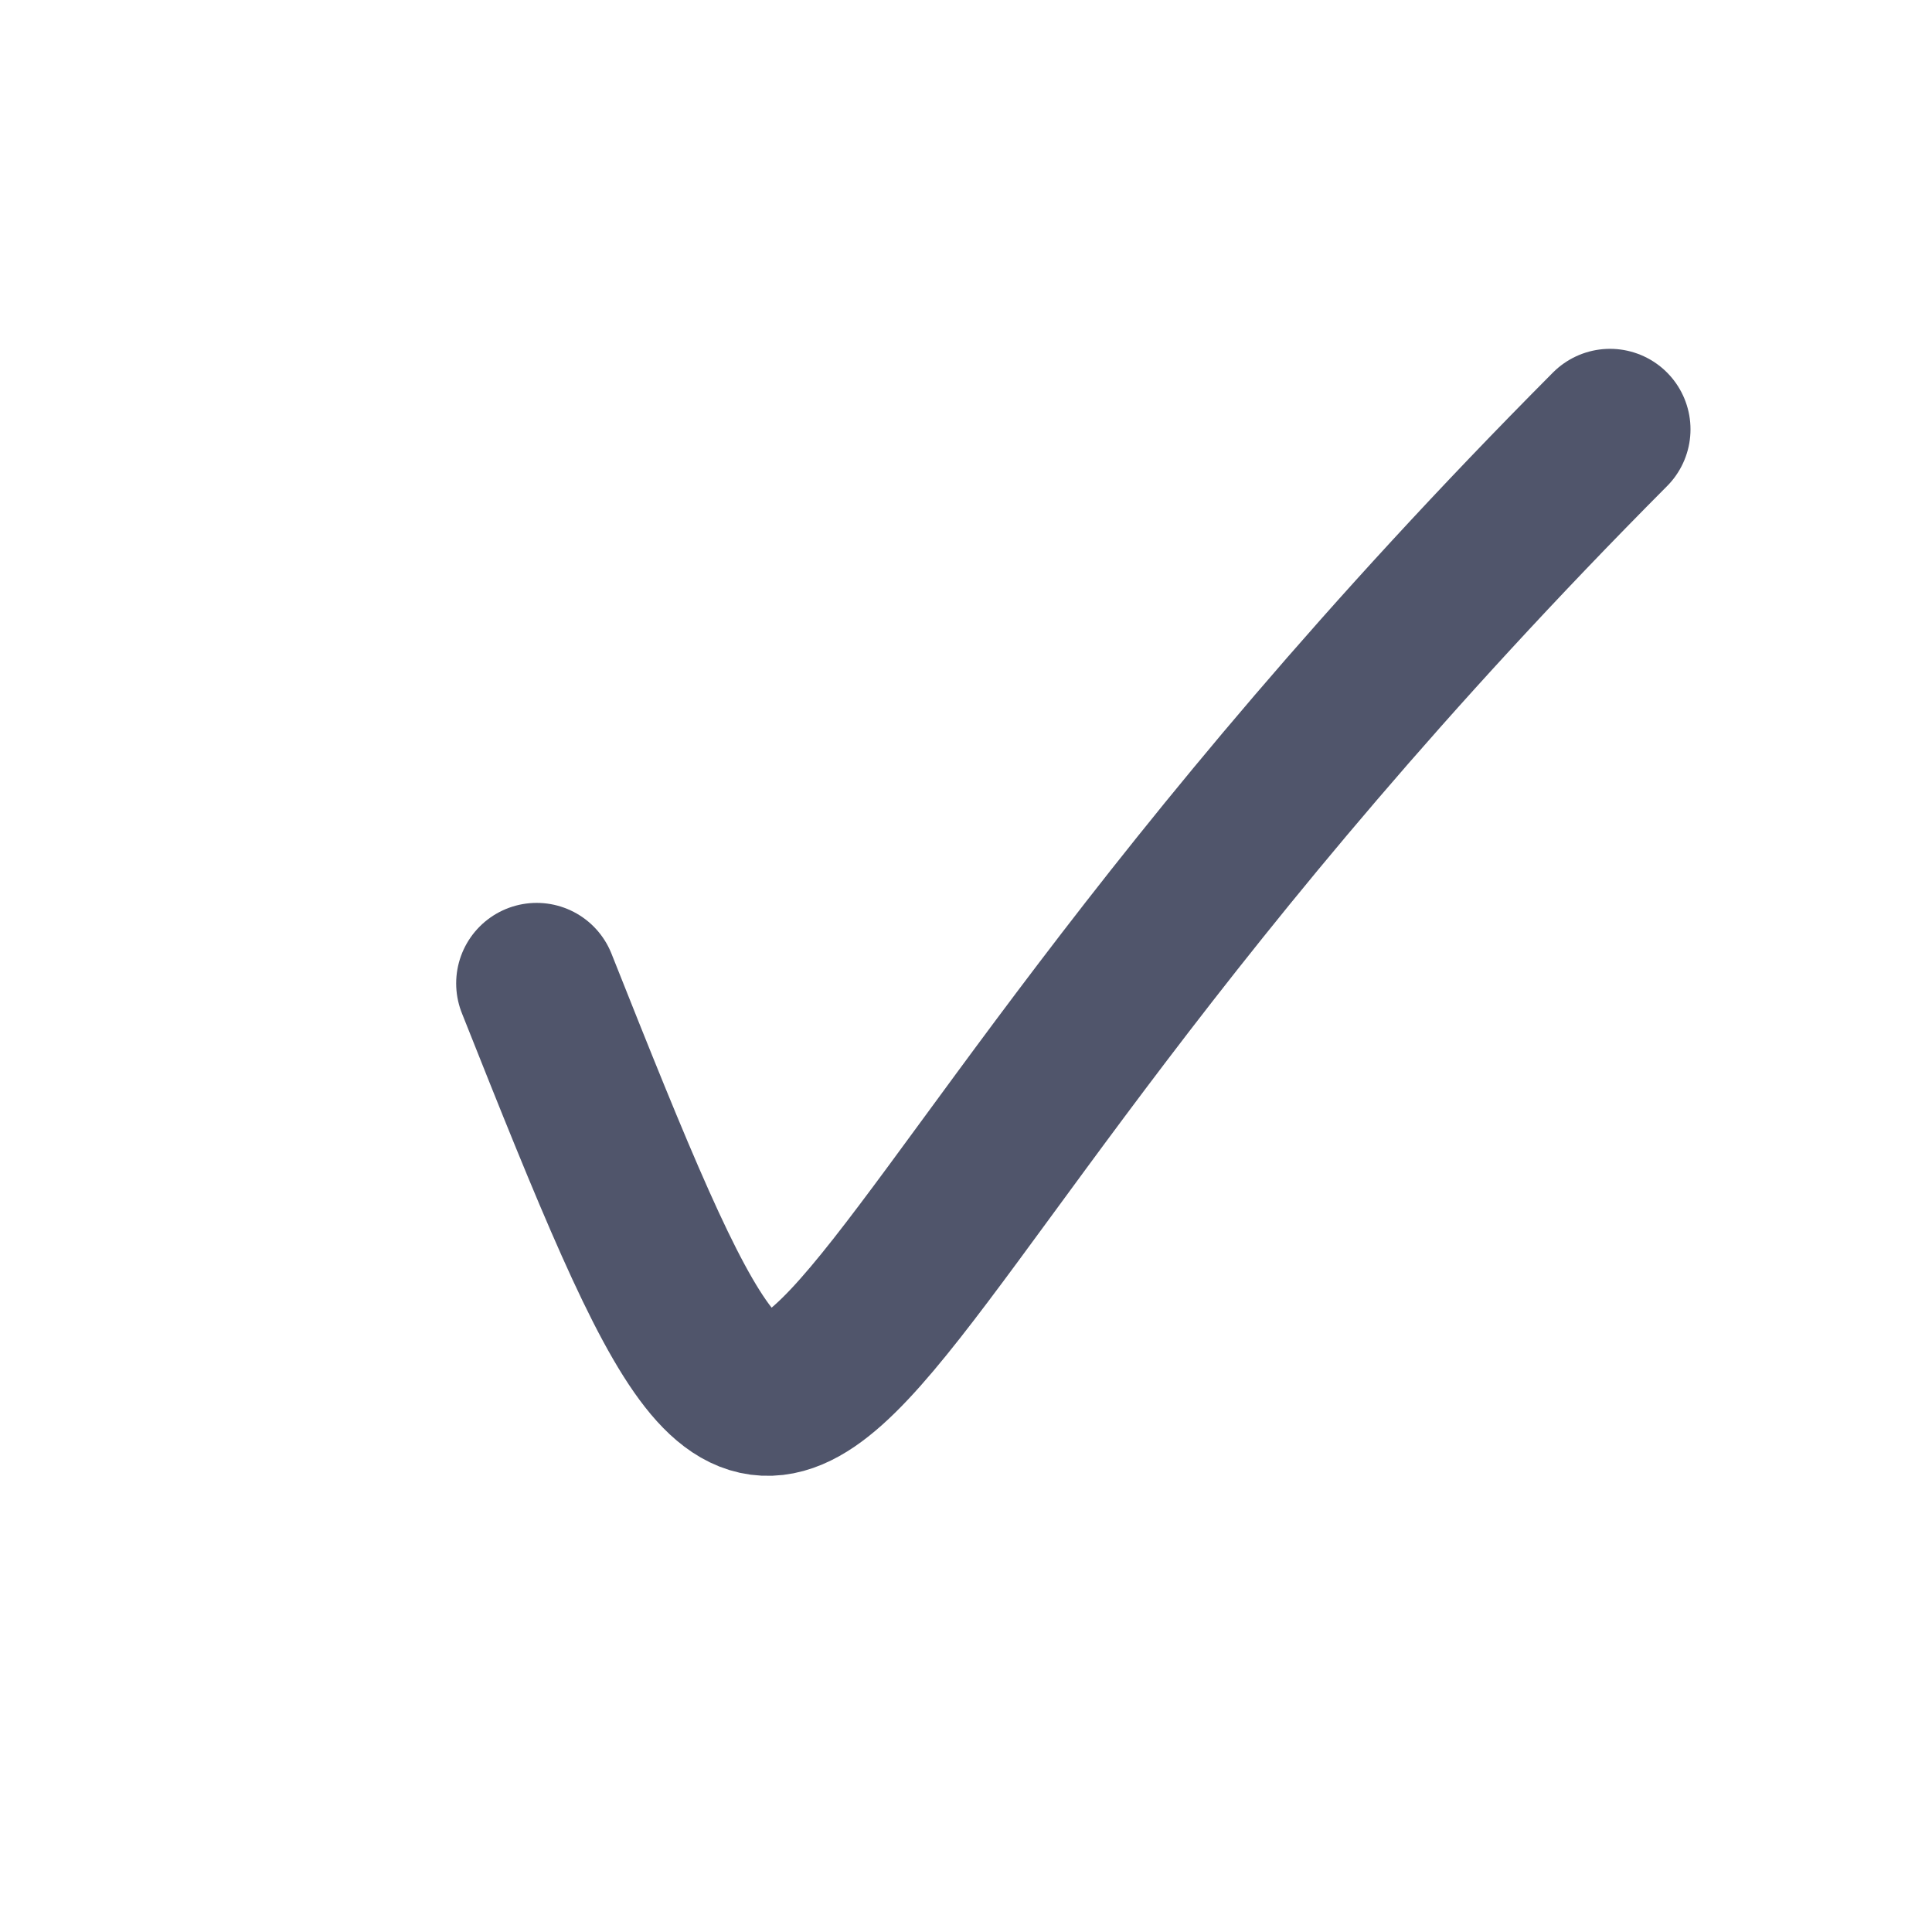
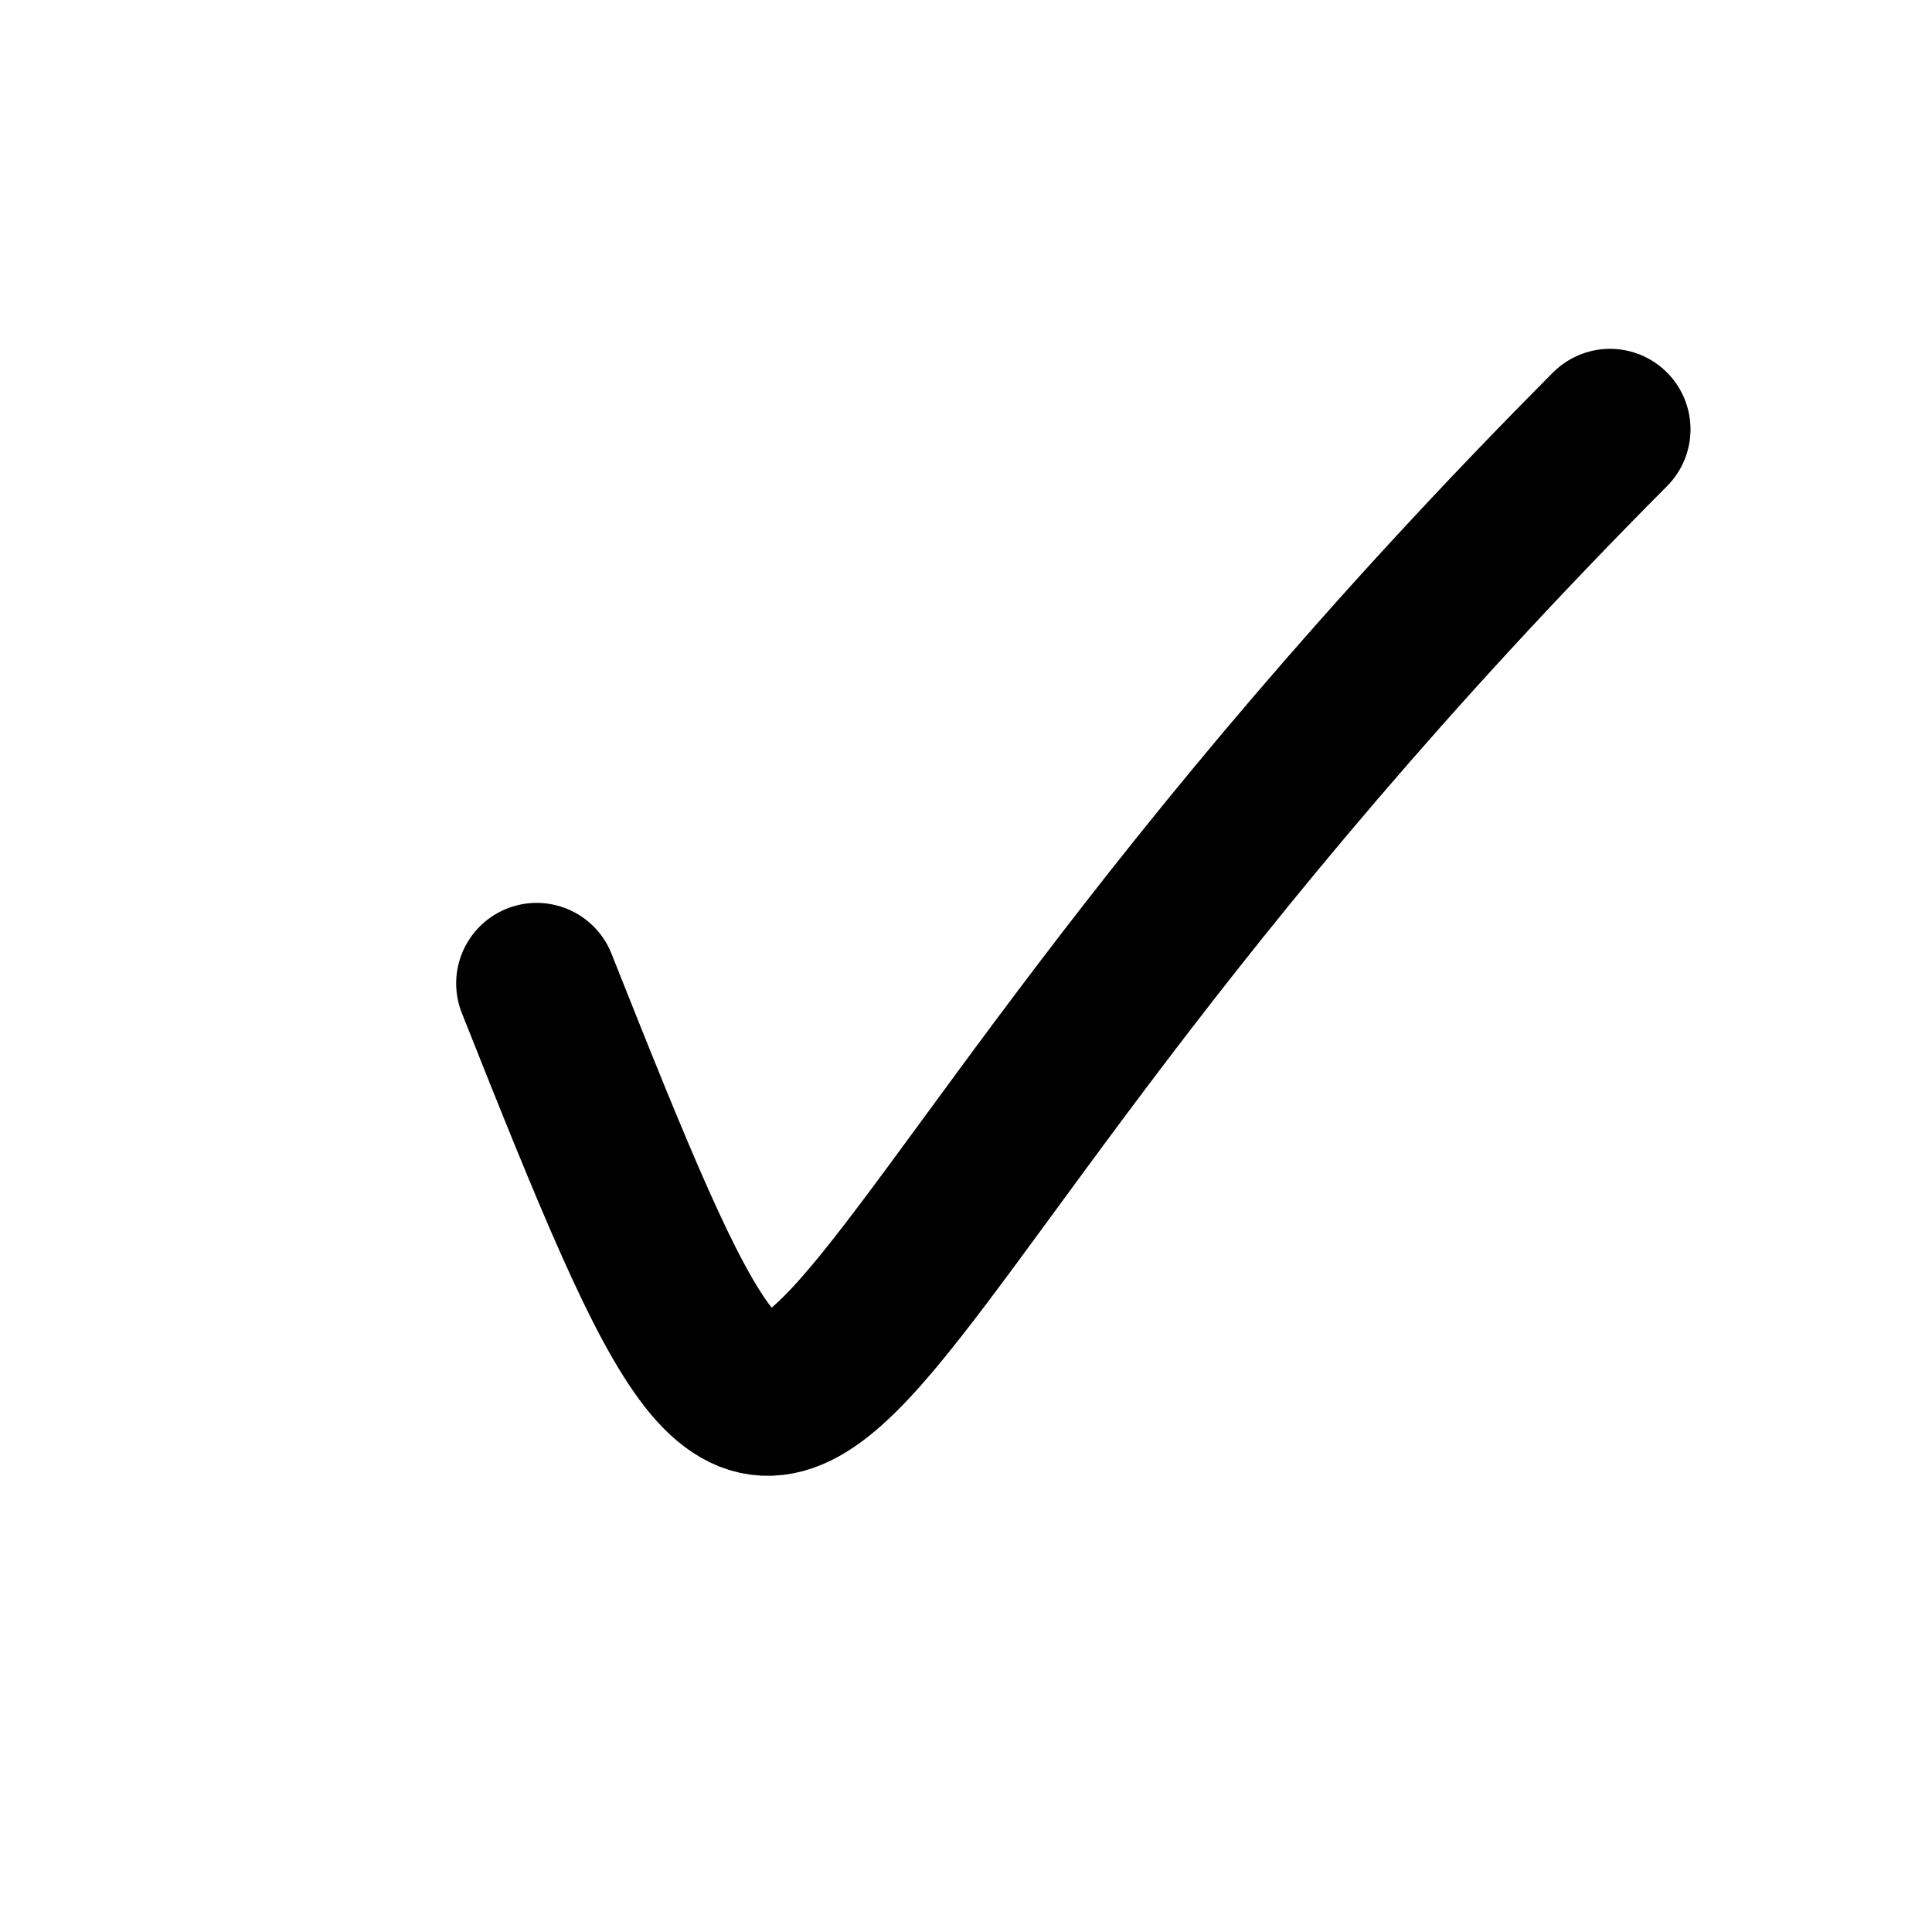
<svg xmlns="http://www.w3.org/2000/svg" width="18px" height="18px" viewBox="0 0 18 18" version="1.1">
  <g id="list-icon-task" stroke="none" fill="none" stroke-linecap="round" stroke-width="1.5">
-     <path d="M5,9.162 C7.912,16.494 6.525,12.518 15,4" id="Path-12" stroke="#50556B" />
+     <path d="M5,9.162 C7.912,16.494 6.525,12.518 15,4" id="Path-12" stroke="currentColor" />
  </g>
</svg>
